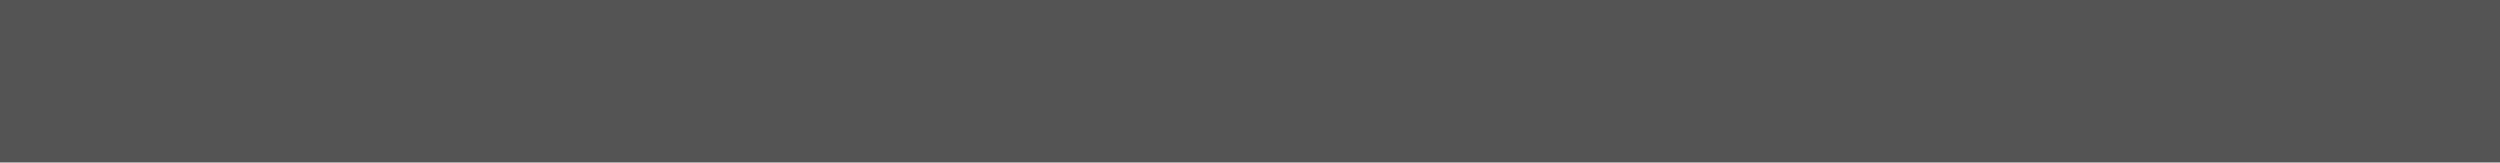
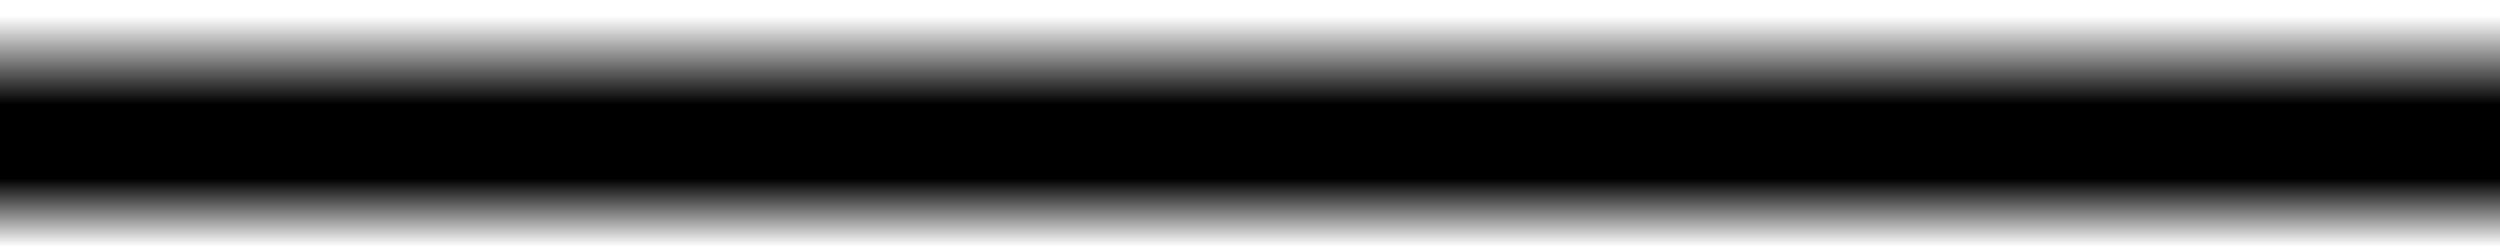
- <svg xmlns="http://www.w3.org/2000/svg" height="52.0px" width="800.0px">
-   <g transform="matrix(1.0, 0.0, 0.0, 1.0, 0.0, -524.0)">
-     <path d="M800.0 576.0 L0.0 576.0 0.0 524.0 800.0 524.0 800.0 576.0" fill="#545454" fill-rule="evenodd" stroke="none" />
+ <svg xmlns="http://www.w3.org/2000/svg" height="80.0px" width="800.0px">
+   <g transform="matrix(1.0, 0.0, 0.0, 1.0, 0.0, 0.0)">
+     <path d="M800.0 80.0 L0.0 80.0 0.0 0.0 800.0 0.0 800.0 80.0" fill="url(#gradient0)" fill-rule="evenodd" stroke="none" />
  </g>
+   <defs>
+     <linearGradient gradientTransform="matrix(0.0, 0.0529, 0.0529, 0.0, 399.95, 41.75)" gradientUnits="userSpaceOnUse" id="gradient0" spreadMethod="pad" x1="-819.2" x2="819.2">
+       <stop offset="0.078" stop-color="#000000" stop-opacity="0.0" />
+       <stop offset="0.404" stop-color="#000000" />
+       <stop offset="0.678" stop-color="#000000" />
+       <stop offset="0.929" stop-color="#000000" stop-opacity="0.0" />
+     </linearGradient>
+   </defs>
</svg>
